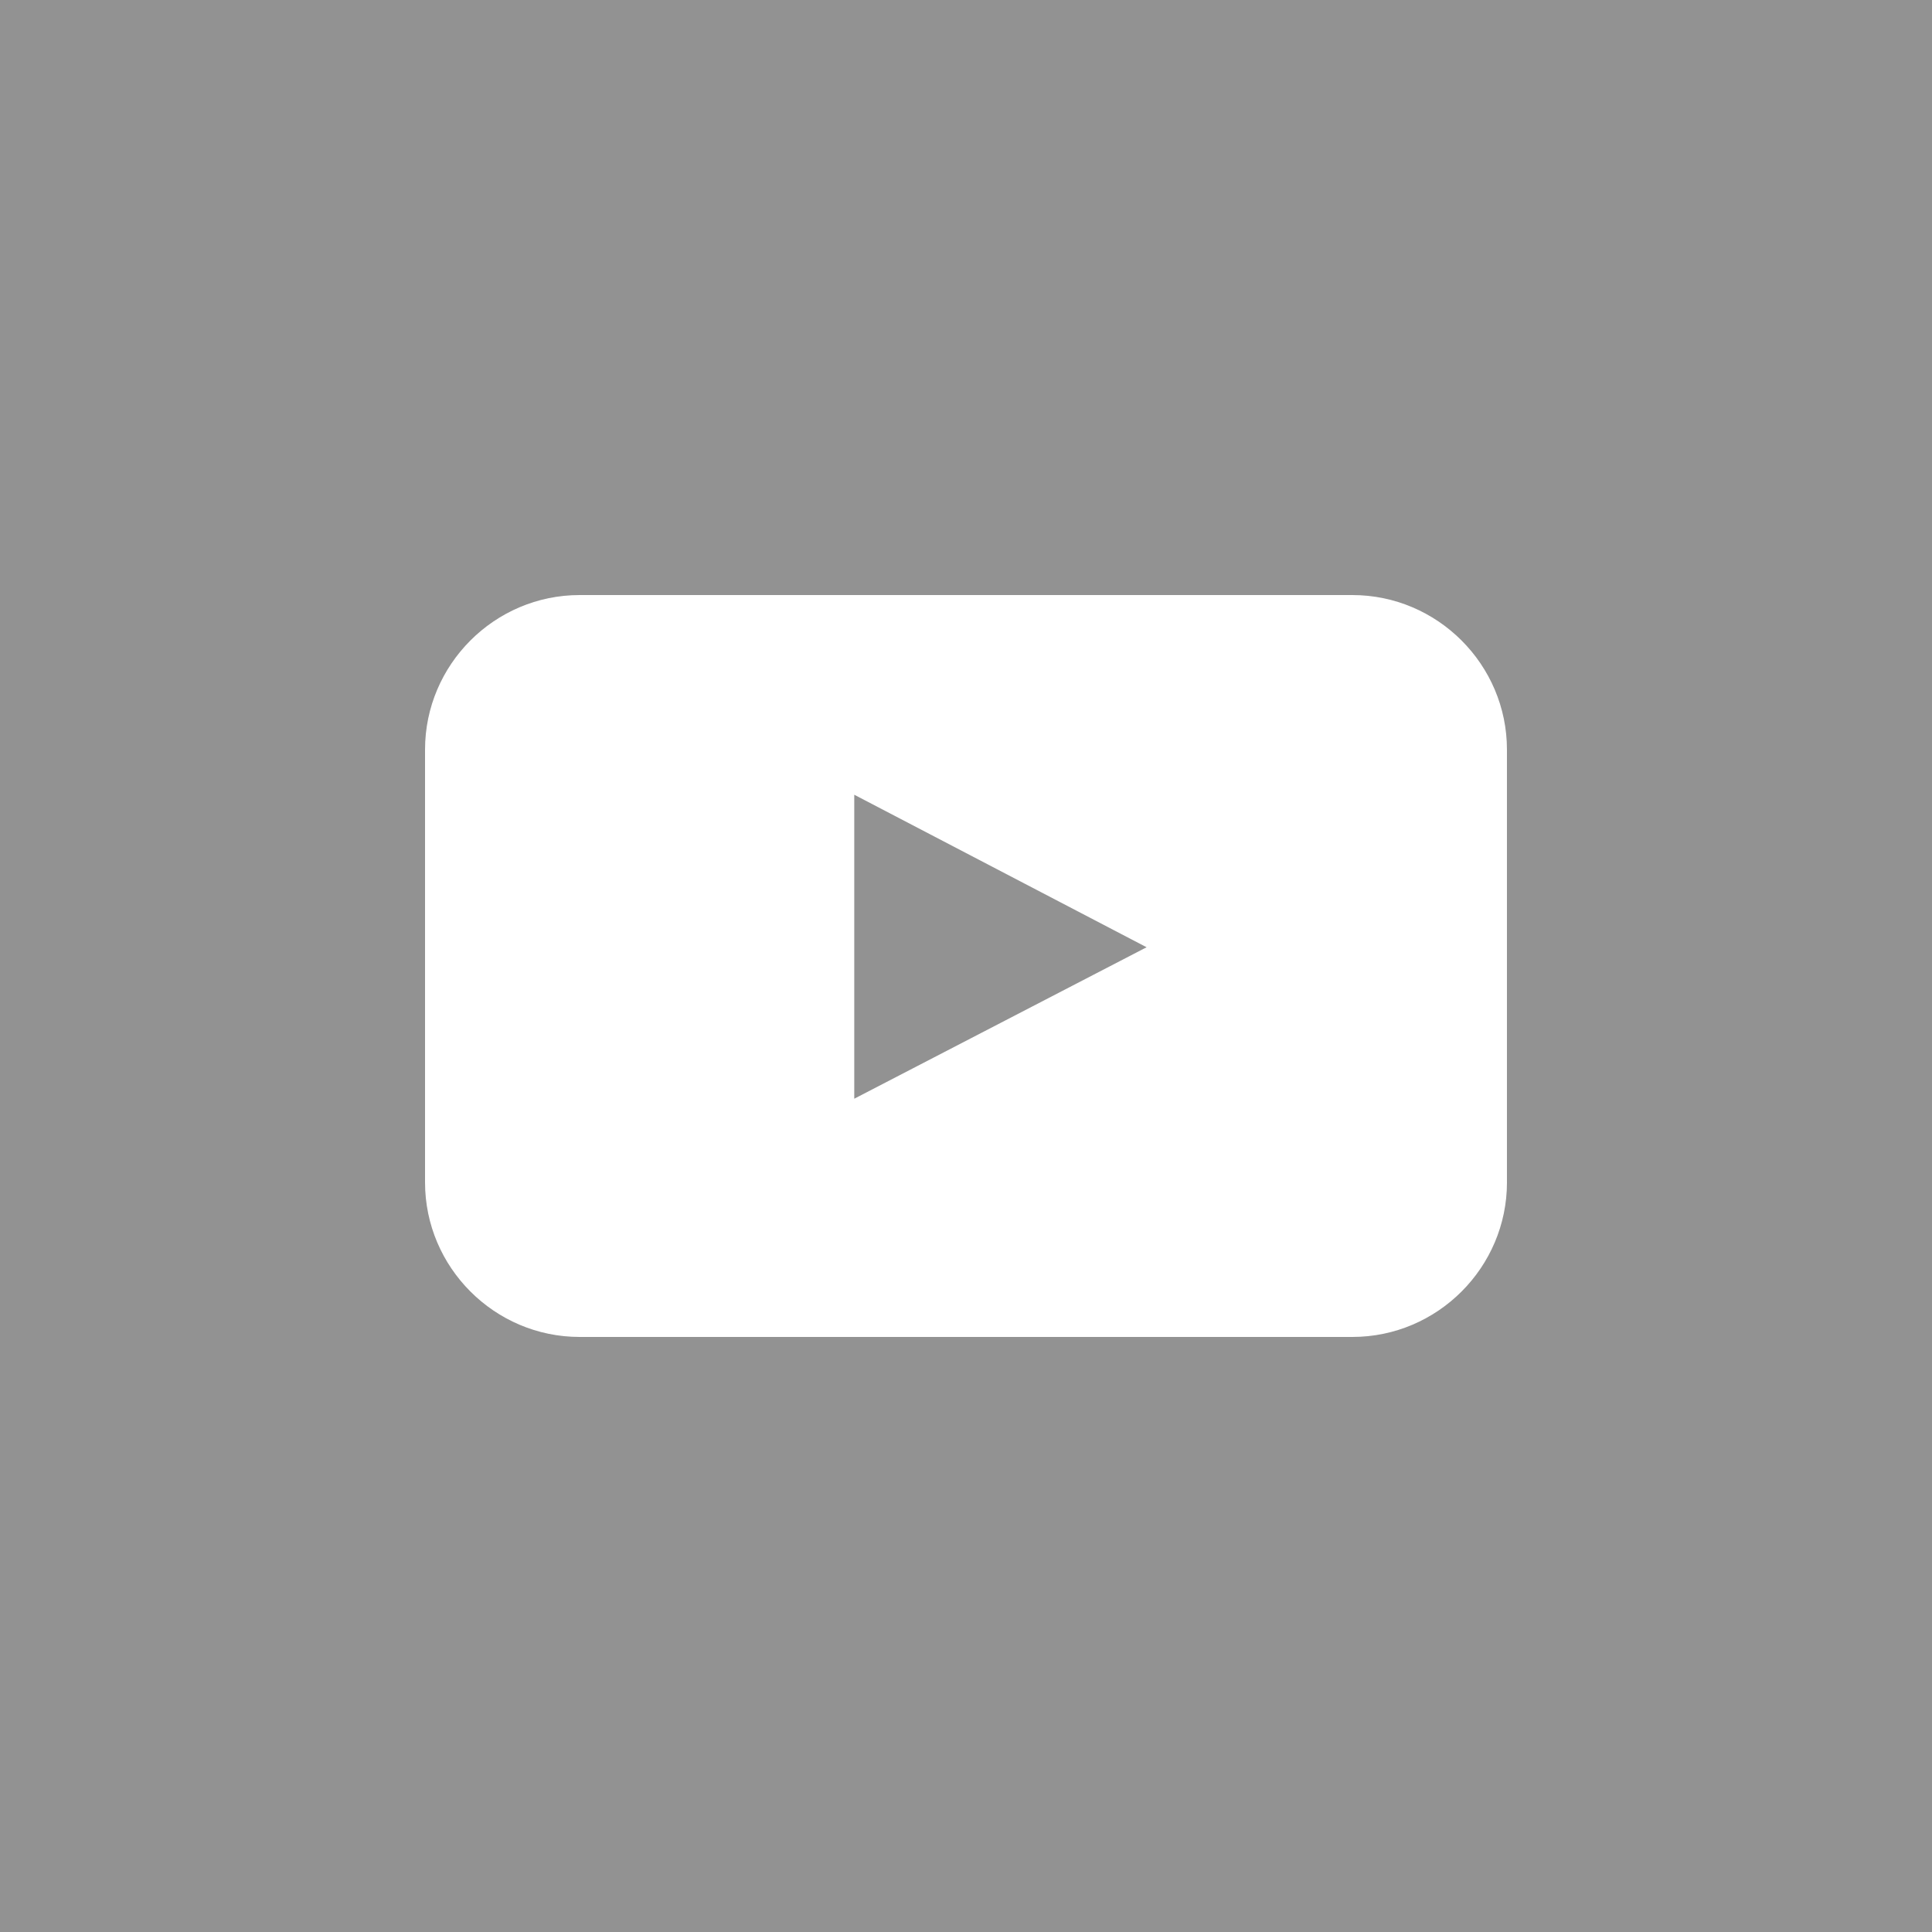
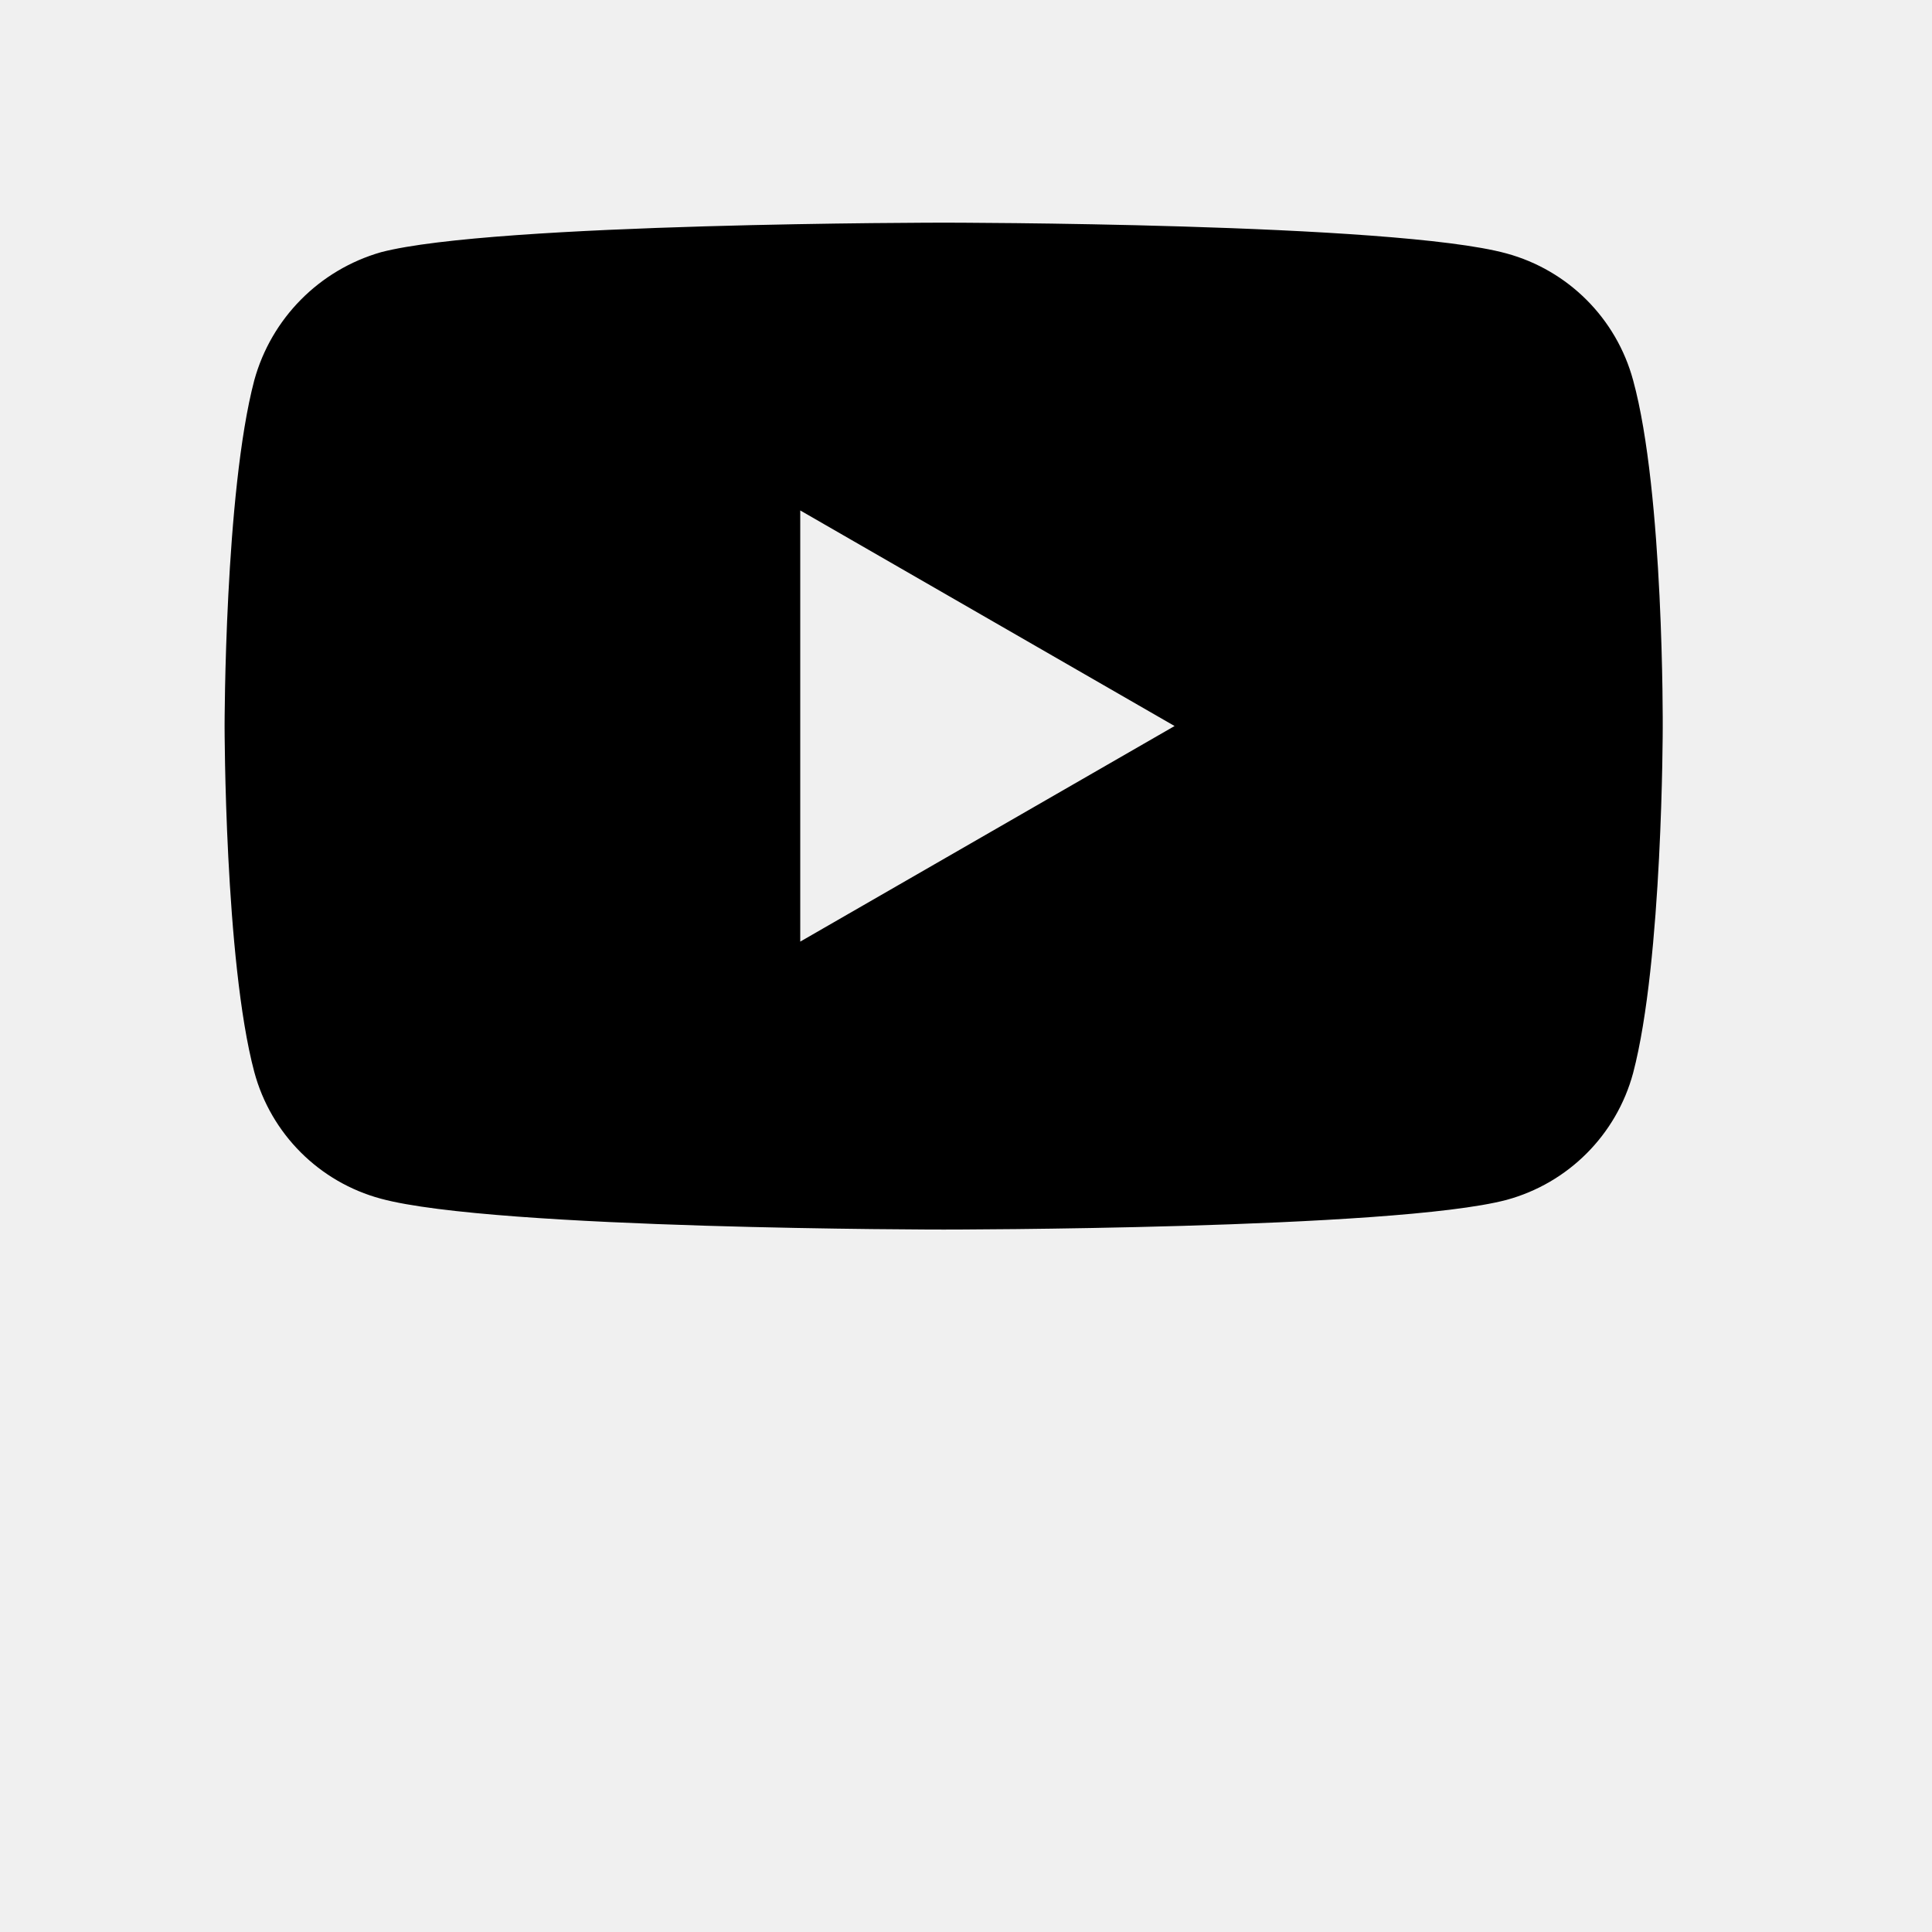
- <svg xmlns="http://www.w3.org/2000/svg" version="1.1" id="YouTube" x="0px" y="0px" viewBox="0 0 128 128" enable-background="new 0 0 128 128" xml:space="preserve">
-   <g>
-     <rect id="youtube-back" fill="#929292" width="128" height="128" />
-     <path id="youtube-youtube" fill="#FFFFFF" d="M99.84,78.336c0,5.632-4.608,10.24-10.24,10.24H38.399   c-5.632,0-10.239-4.608-10.239-10.24V49.664c0-5.632,4.607-10.24,10.239-10.24h51.2   c5.632,0,10.24,4.608,10.24,10.24V78.336z M56.597,72.793l19.368-10.035L56.597,52.653V72.793z" />
-   </g>
+ <svg xmlns="http://www.w3.org/2000/svg" id="youtube" aria-labelledby="simpleicons-youtube-icon" role="img" viewBox="0 0 24 24">
+   <path d="M20.287 4.723a2.239 2.239 0 0 0-1.574-1.575c-1.397-.382-6.99-.382-6.99-.382s-5.592 0-6.99.367a2.286 2.286 0 0 0-1.574 1.59C2.79 6.121 2.79 9.019 2.79 9.019s0 2.915.369 4.298a2.229 2.229 0 0 0 1.574 1.574c1.413.383 6.99.383 6.99.383s5.593 0 6.99-.368a2.237 2.237 0 0 0 1.574-1.576c.368-1.396.368-4.295.368-4.295s.016-2.914-.368-4.312zM9.941 11.697V6.341l4.65 2.678-4.65 2.678z" />
</svg>
